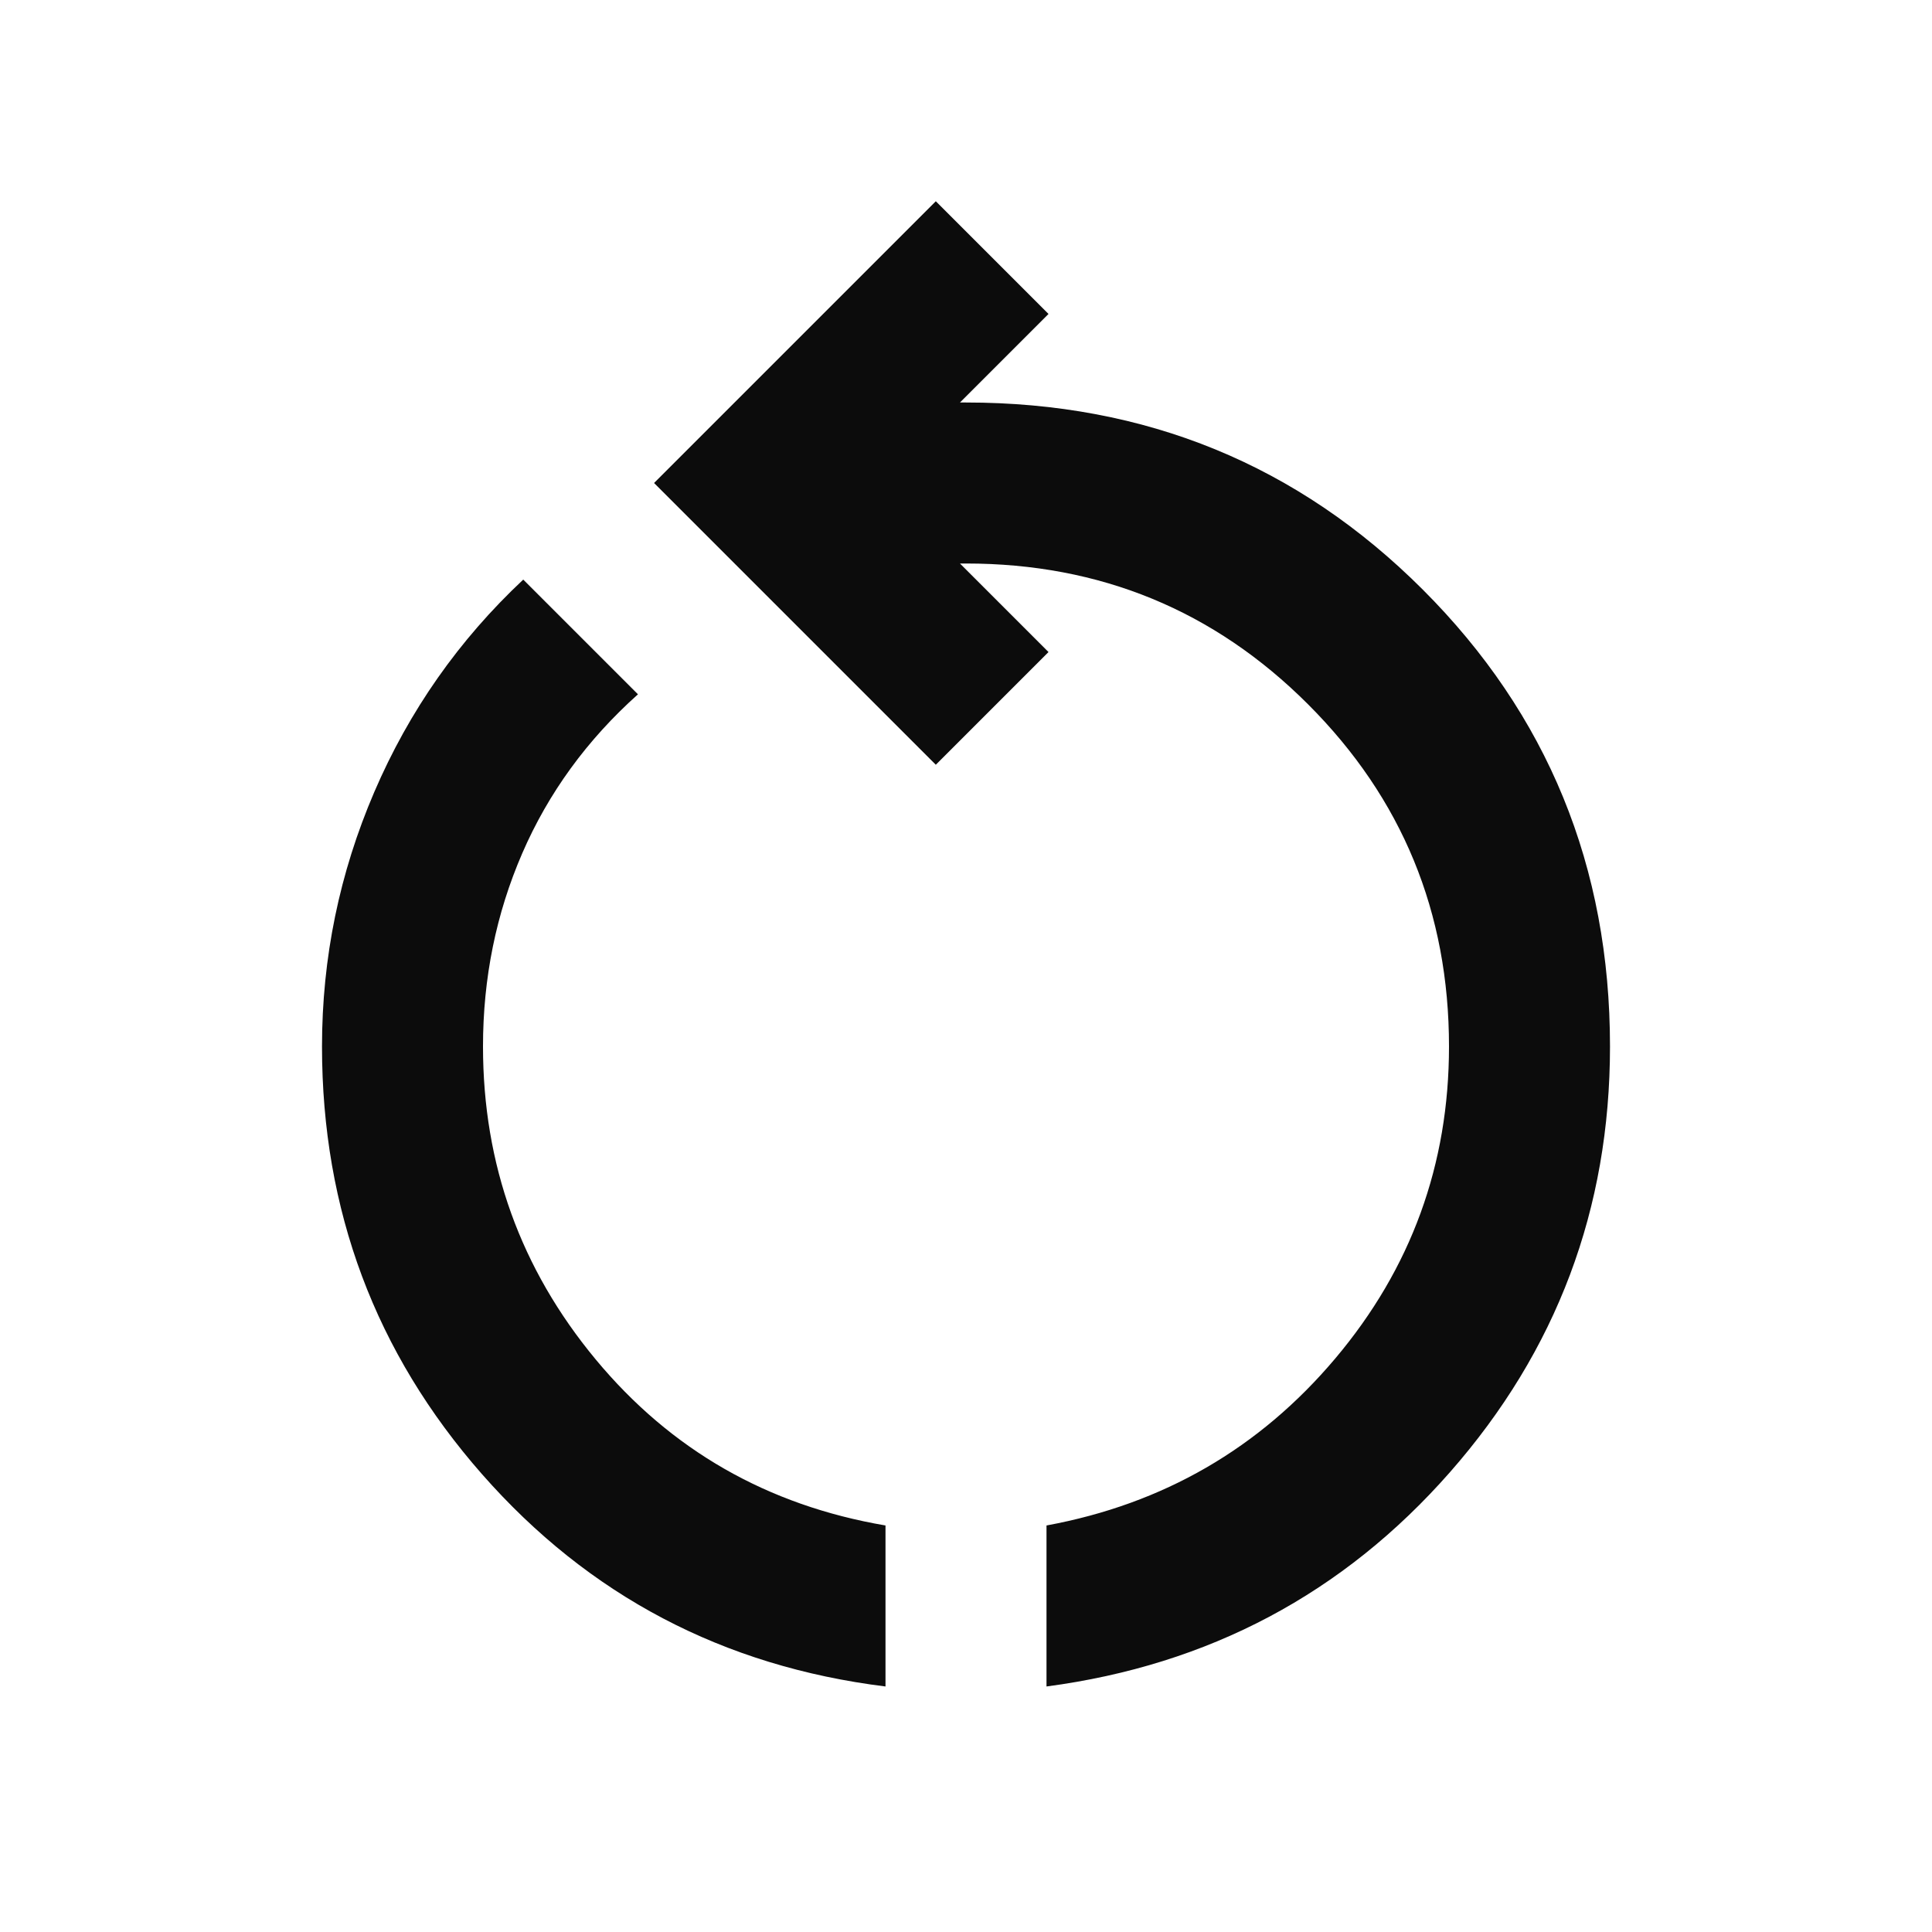
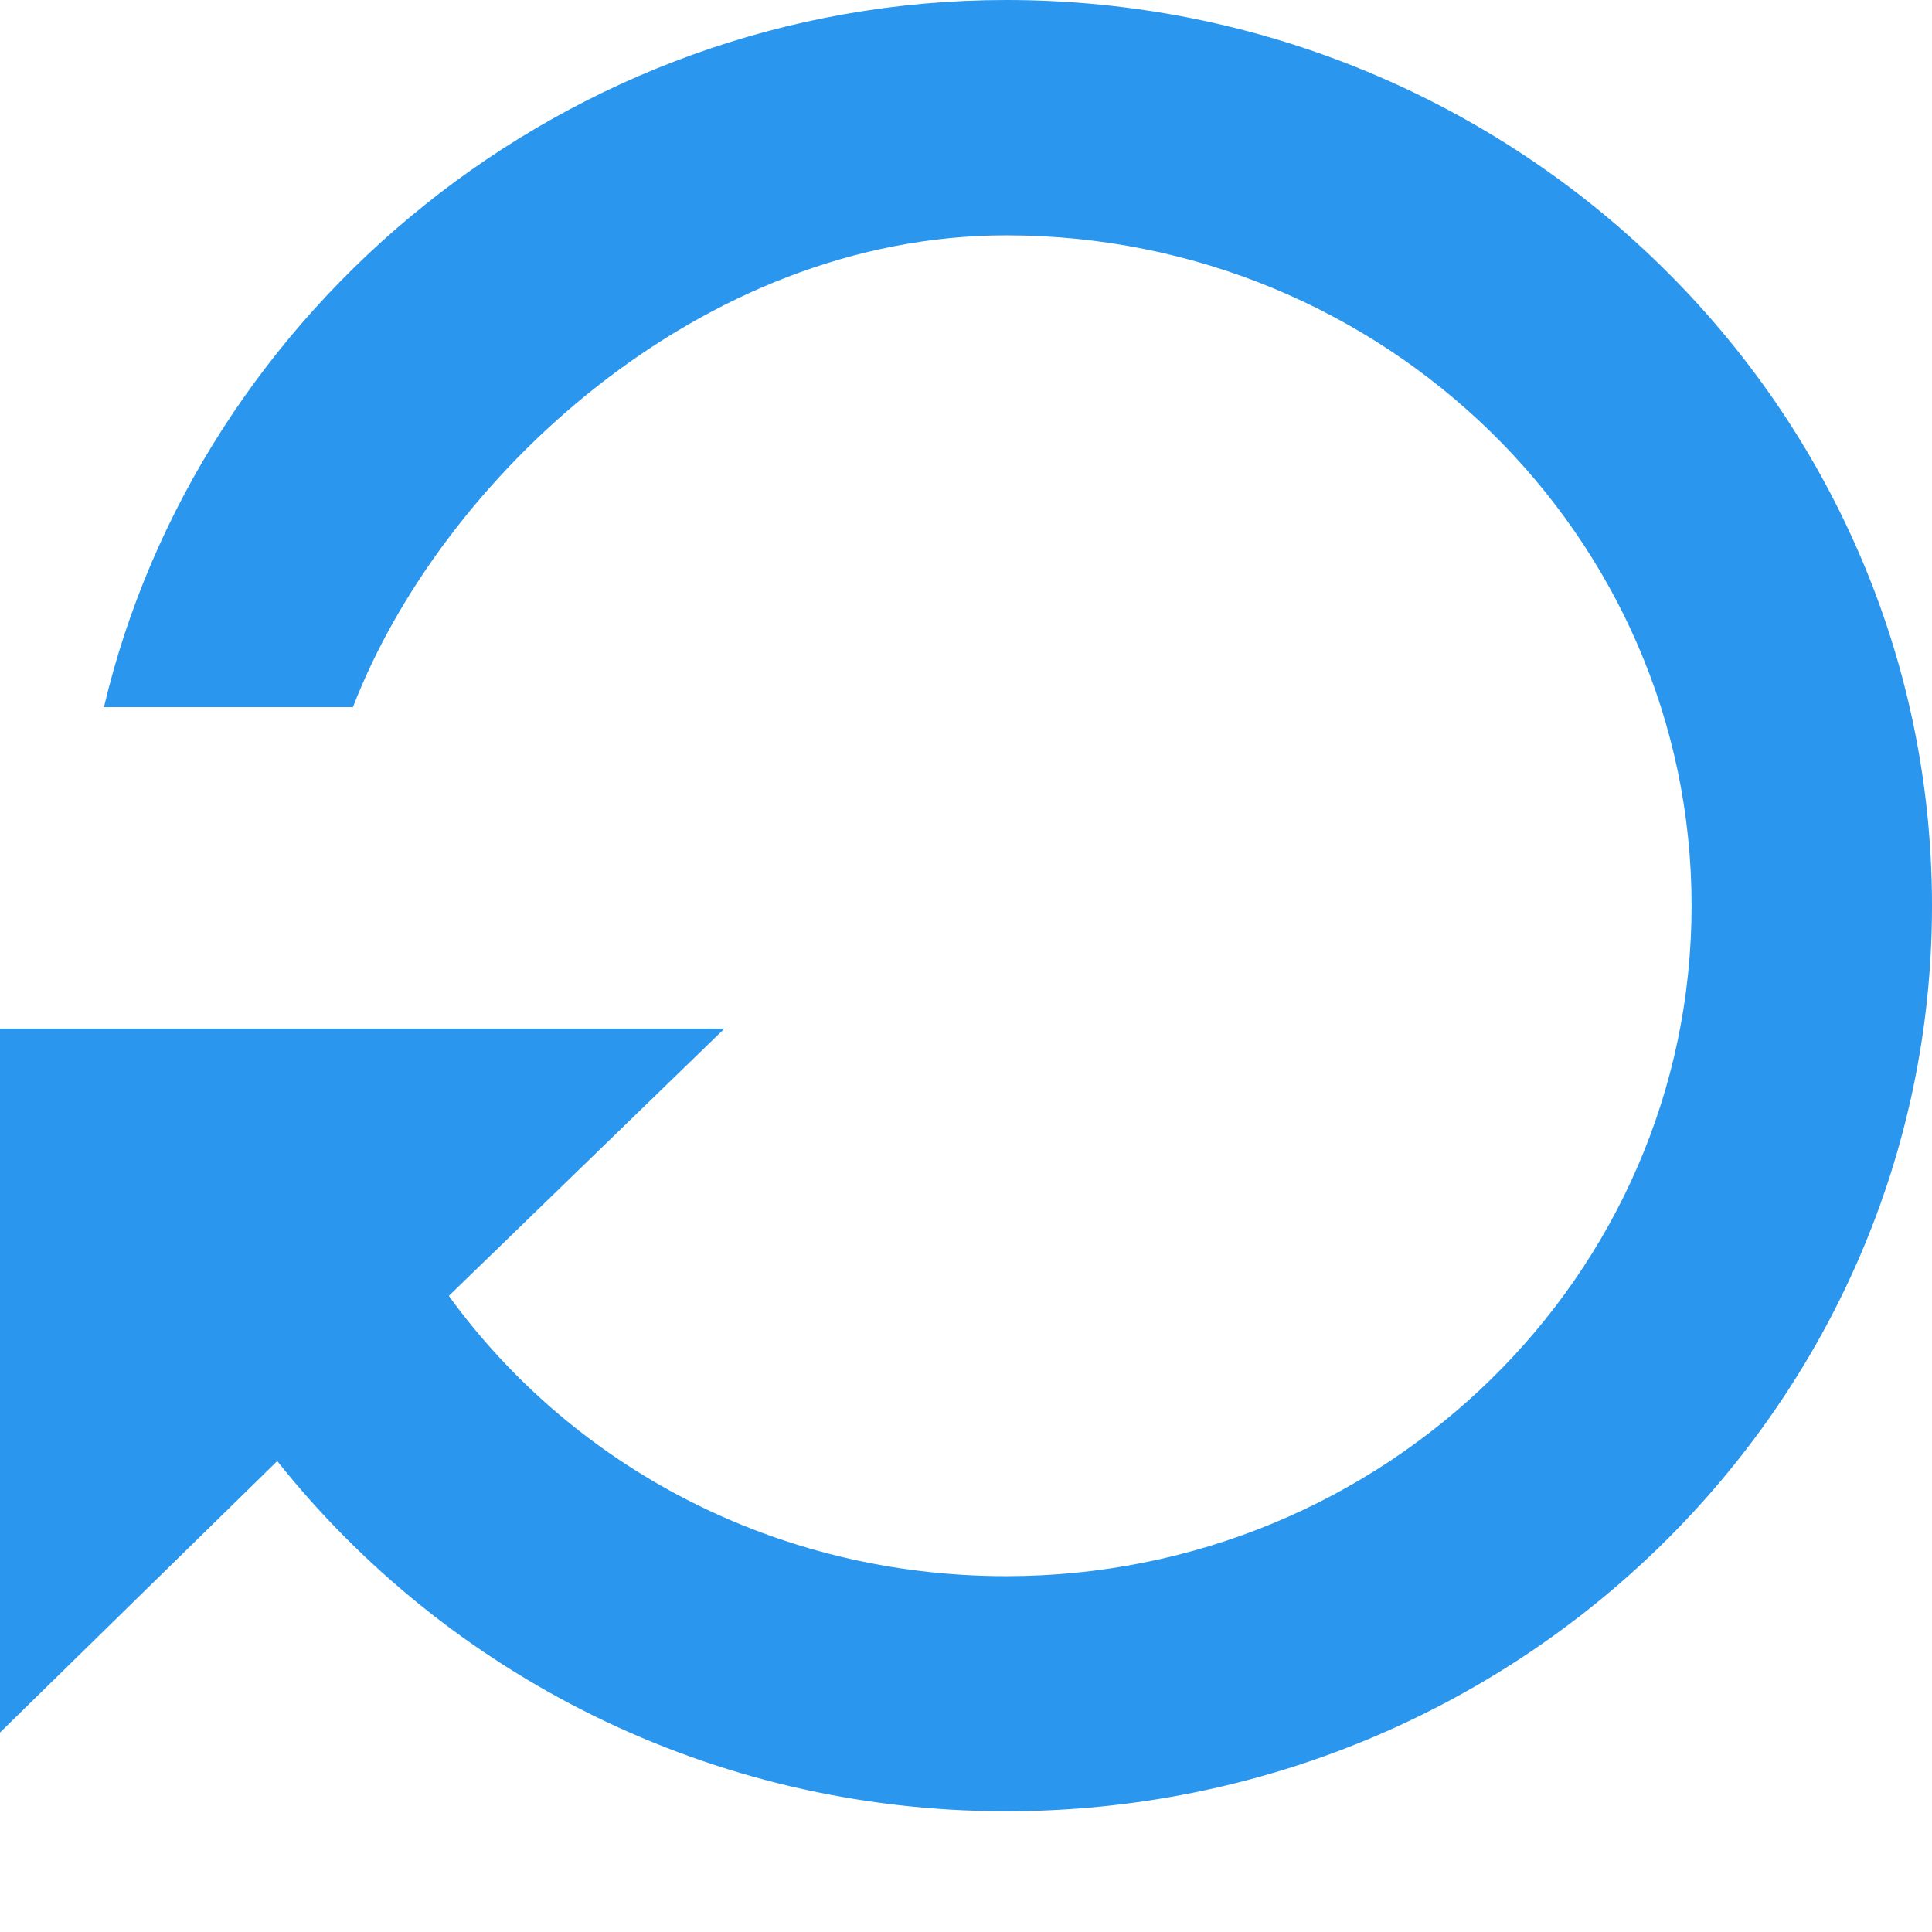
- <svg xmlns="http://www.w3.org/2000/svg" height="24px" viewBox="0 -960 960 960" width="24px" fill="#0C0C0C">
-   <path d="M440-122q-121-15-200.5-105.5T160-440q0-66 26-126.5T260-672l57 57q-38 34-57.5 79T240-440q0 88 56 155.5T440-202v80Zm80 0v-80q87-16 143.5-83T720-440q0-100-70-170t-170-70h-3l44 44-56 56-140-140 140-140 56 56-44 44h3q134 0 227 93t93 227q0 121-79.5 211.5T520-122Z" />
+ <svg xmlns="http://www.w3.org/2000/svg" width="16" height="16" viewBox="0 0 16 16" fill="none">
+   <path d="M8.333 0C4.688 0 1.636 2.567 0.861 5.856H2.923C3.647 3.976 5.794 1.949 8.333 1.949C11.463 1.949 14.009 4.437 14.009 7.5C14.009 10.564 11.463 13.053 8.333 13.053C6.428 13.053 4.744 12.148 3.717 10.732L6 8.518H0V14.348L2.296 12.1C3.698 13.862 5.879 15 8.333 15C12.561 15 16 11.638 16 7.5C16 3.362 12.561 0 8.333 0Z" fill="#2B96ED" />
</svg>
